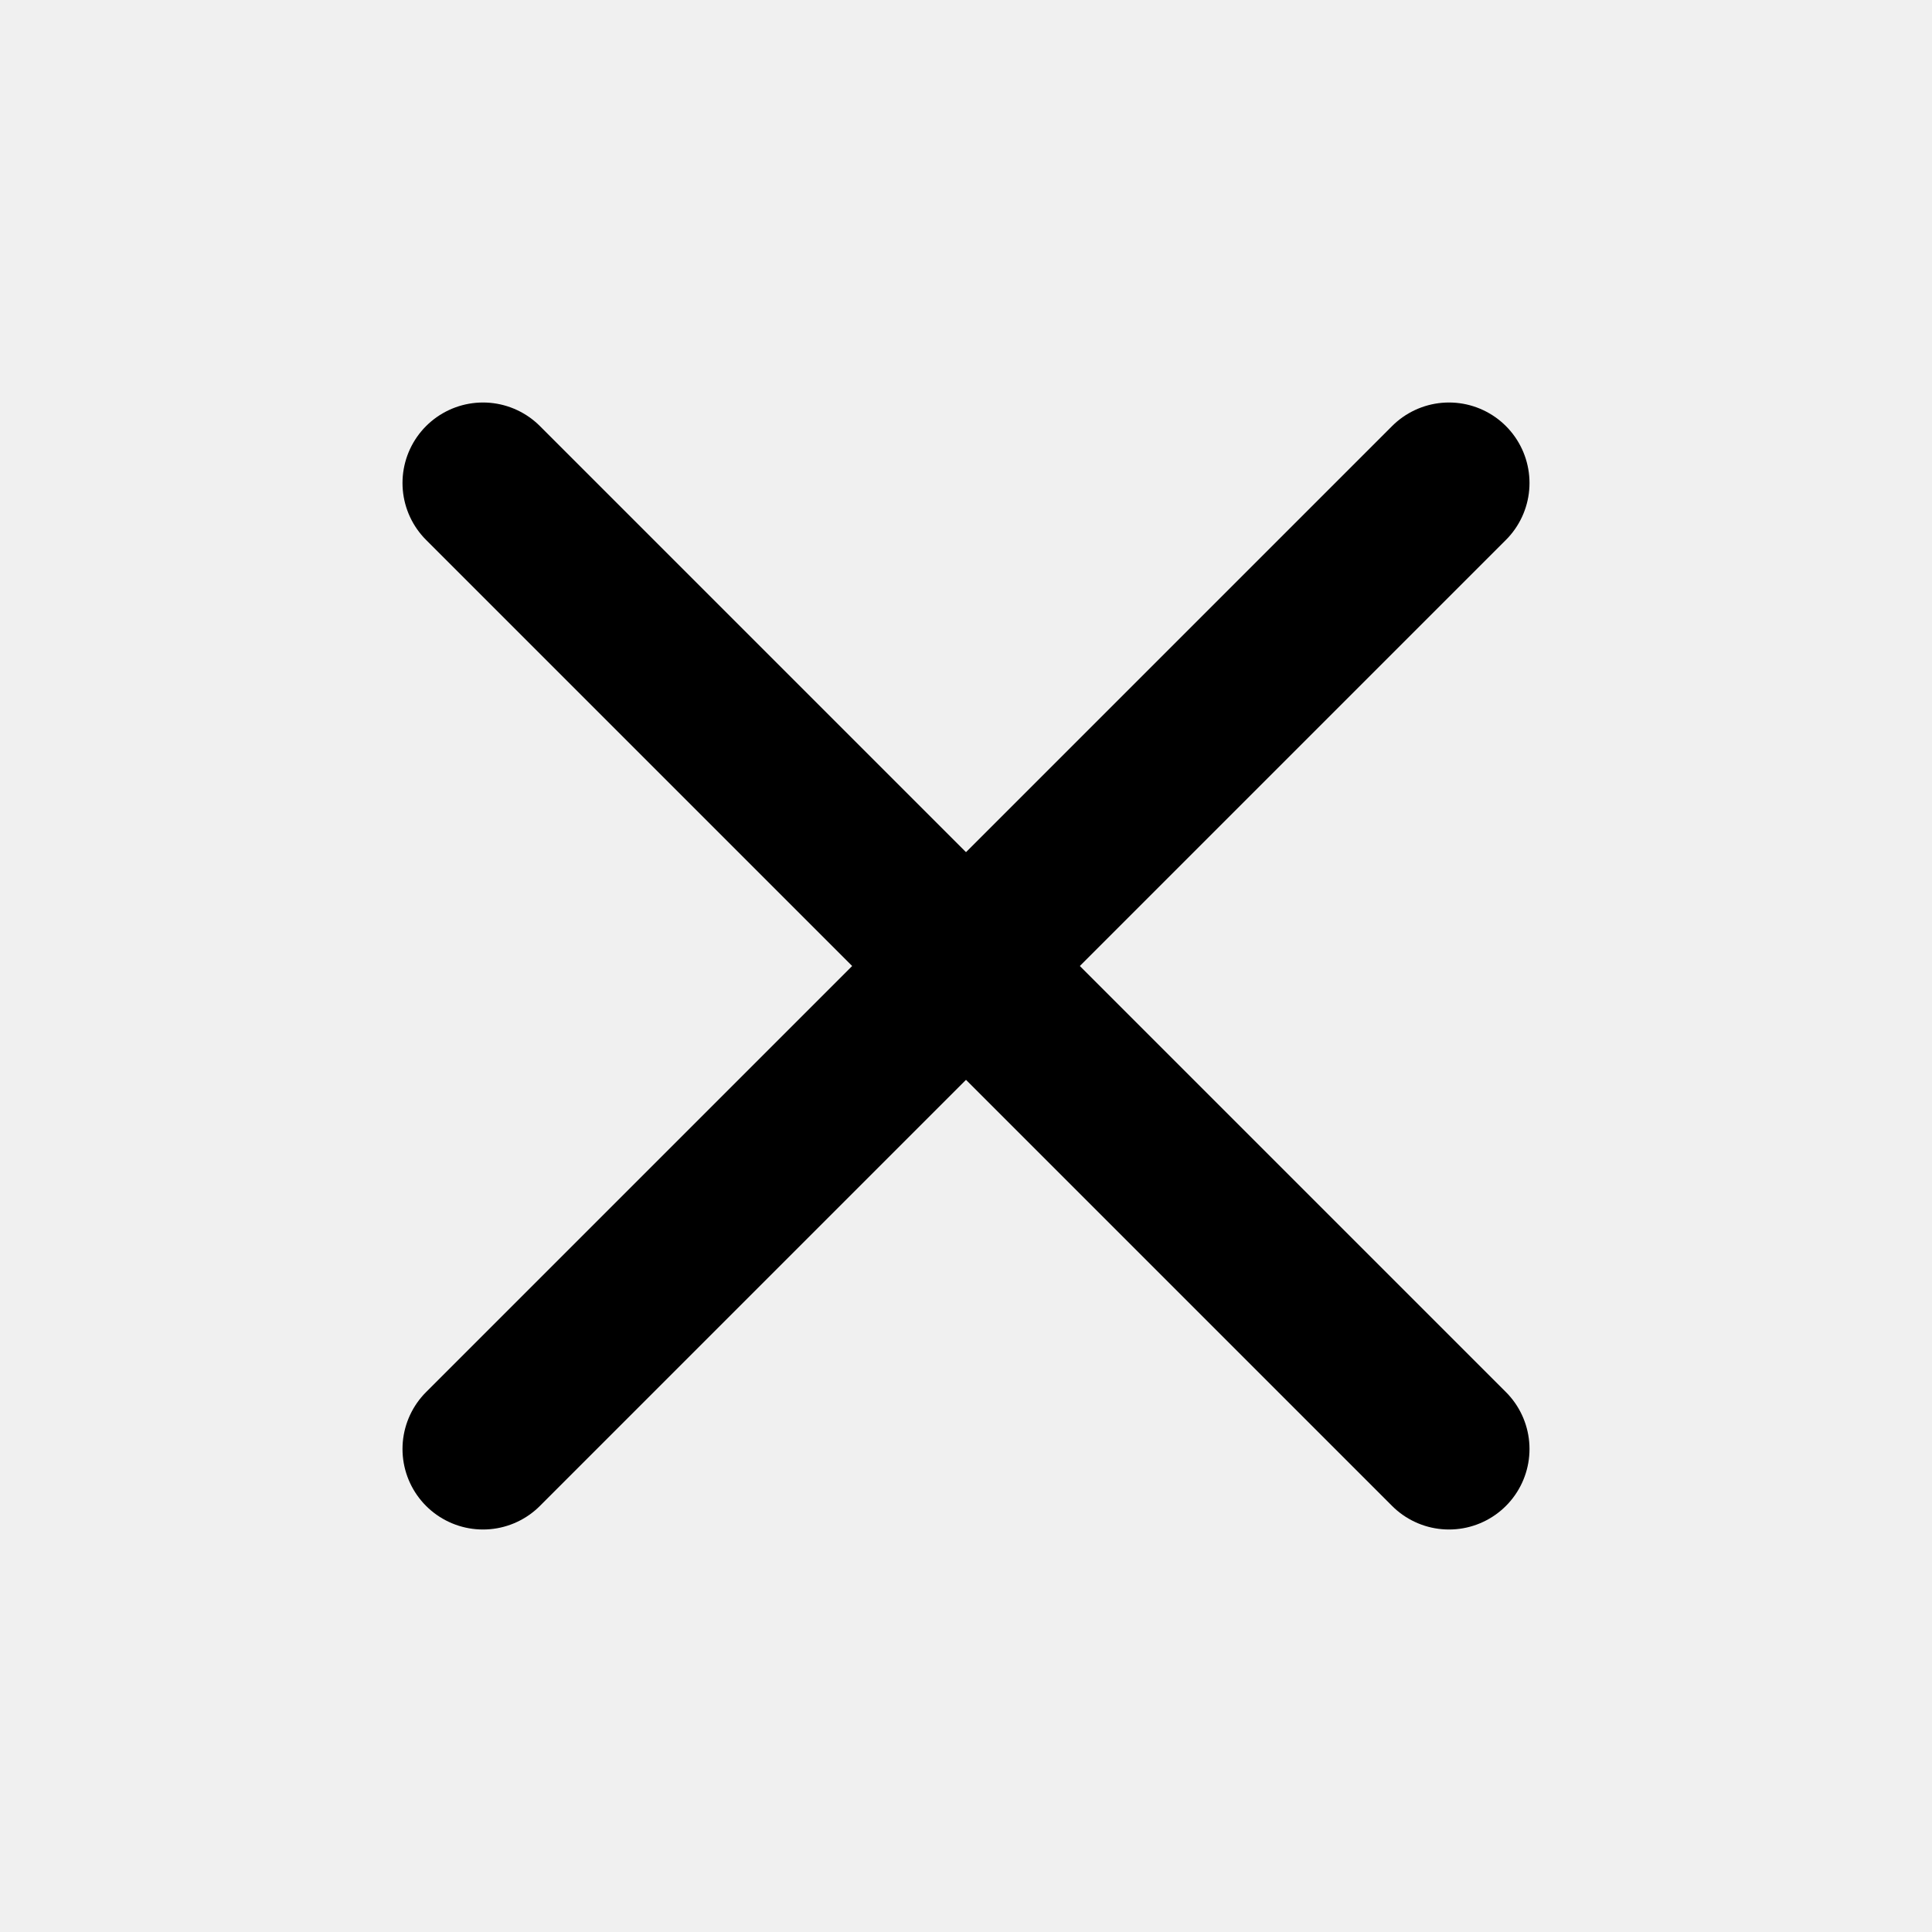
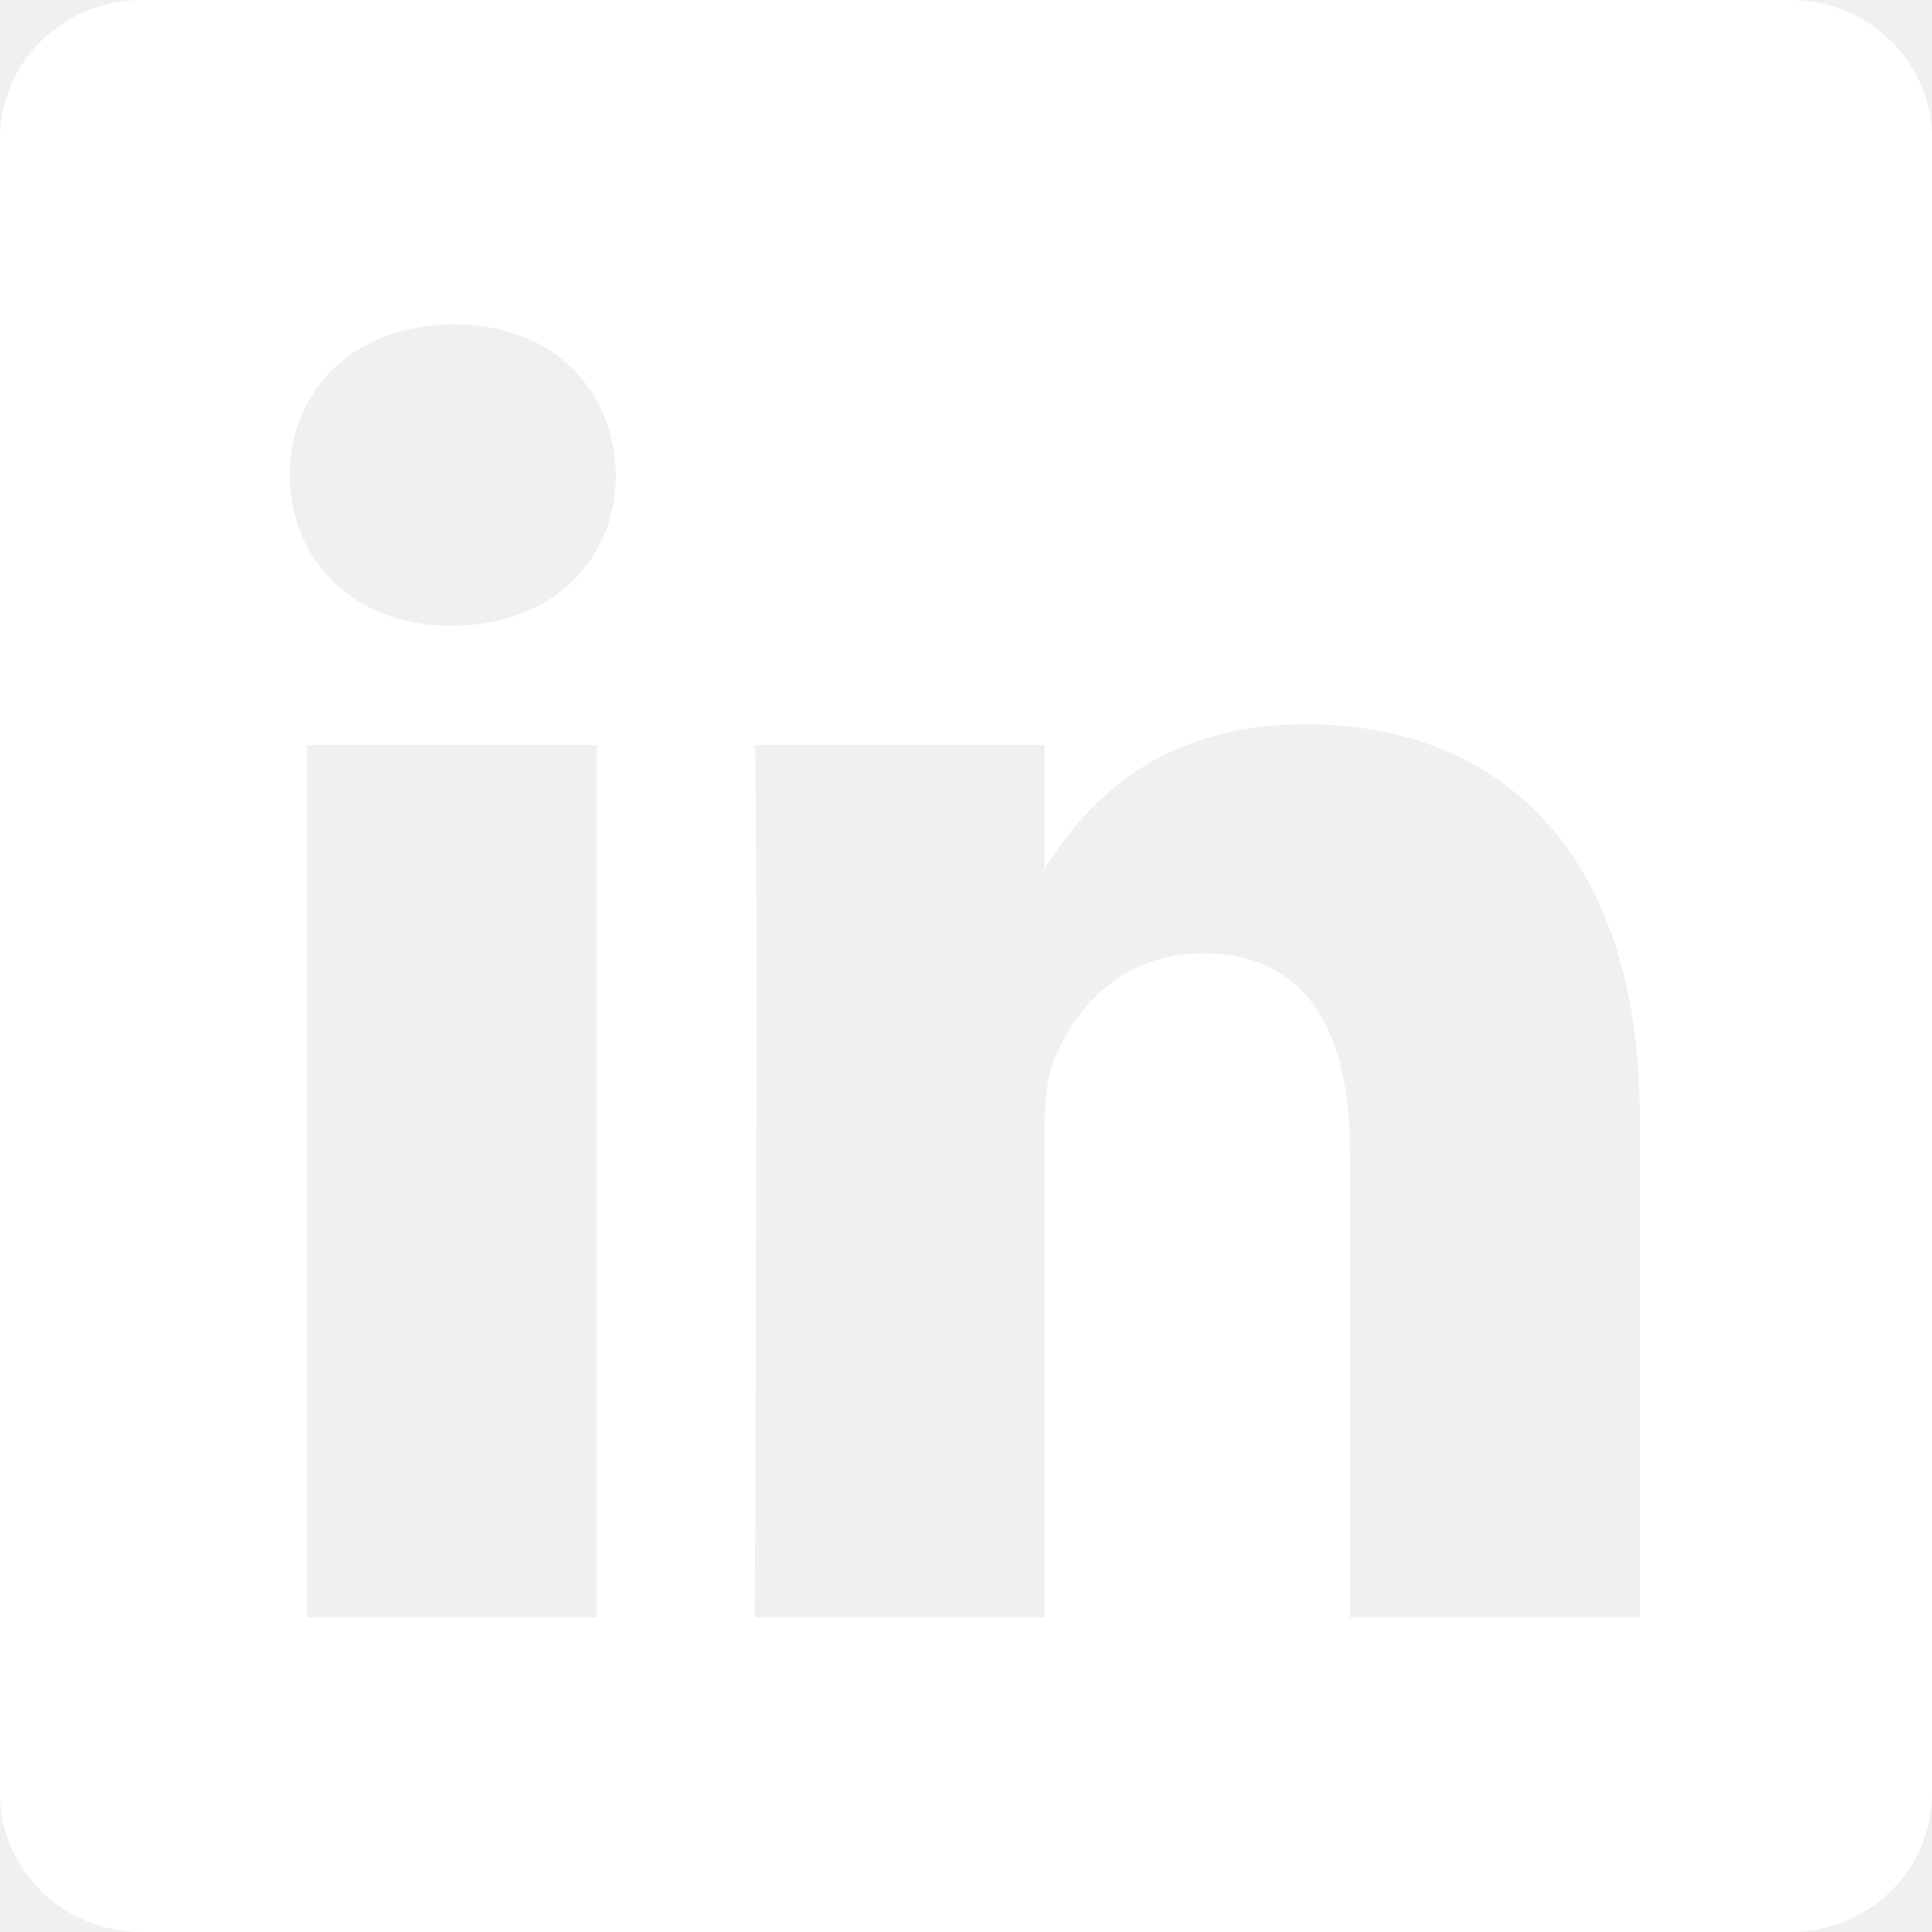
- <svg xmlns="http://www.w3.org/2000/svg" width="24" height="24" viewBox="0 0 24 24" fill="none" stroke="currentColor" stroke-width="2" stroke-linecap="round" stroke-linejoin="round" class="feather feather-x">
-   <line x1="18" y1="6" x2="6" y2="18" />
-   <line x1="6" y1="6" x2="18" y2="18" />
+ <svg xmlns="http://www.w3.org/2000/svg" width="16" height="16" fill="#FFFFFF" class="bi bi-linkedin" viewBox="0 0 16 16">
+   <path d="M0 1.146C0 .513.526 0 1.175 0h13.65C15.474 0 16 .513 16 1.146v13.708c0 .633-.526 1.146-1.175 1.146H1.175C.526 16 0 15.487 0 14.854zm4.943 12.248V6.169H2.542v7.225zm-1.2-8.212c.837 0 1.358-.554 1.358-1.248-.015-.709-.52-1.248-1.342-1.248S2.4 3.226 2.4 3.934c0 .694.521 1.248 1.327 1.248zm4.908 8.212V9.359c0-.216.016-.432.08-.586.173-.431.568-.878 1.232-.878.869 0 1.216.662 1.216 1.634v3.865h2.401V9.25c0-2.22-1.184-3.252-2.764-3.252-1.274 0-1.845.7-2.165 1.193v.025h-.016l.016-.025V6.169h-2.4c.03.678 0 7.225 0 7.225z" />
</svg>
